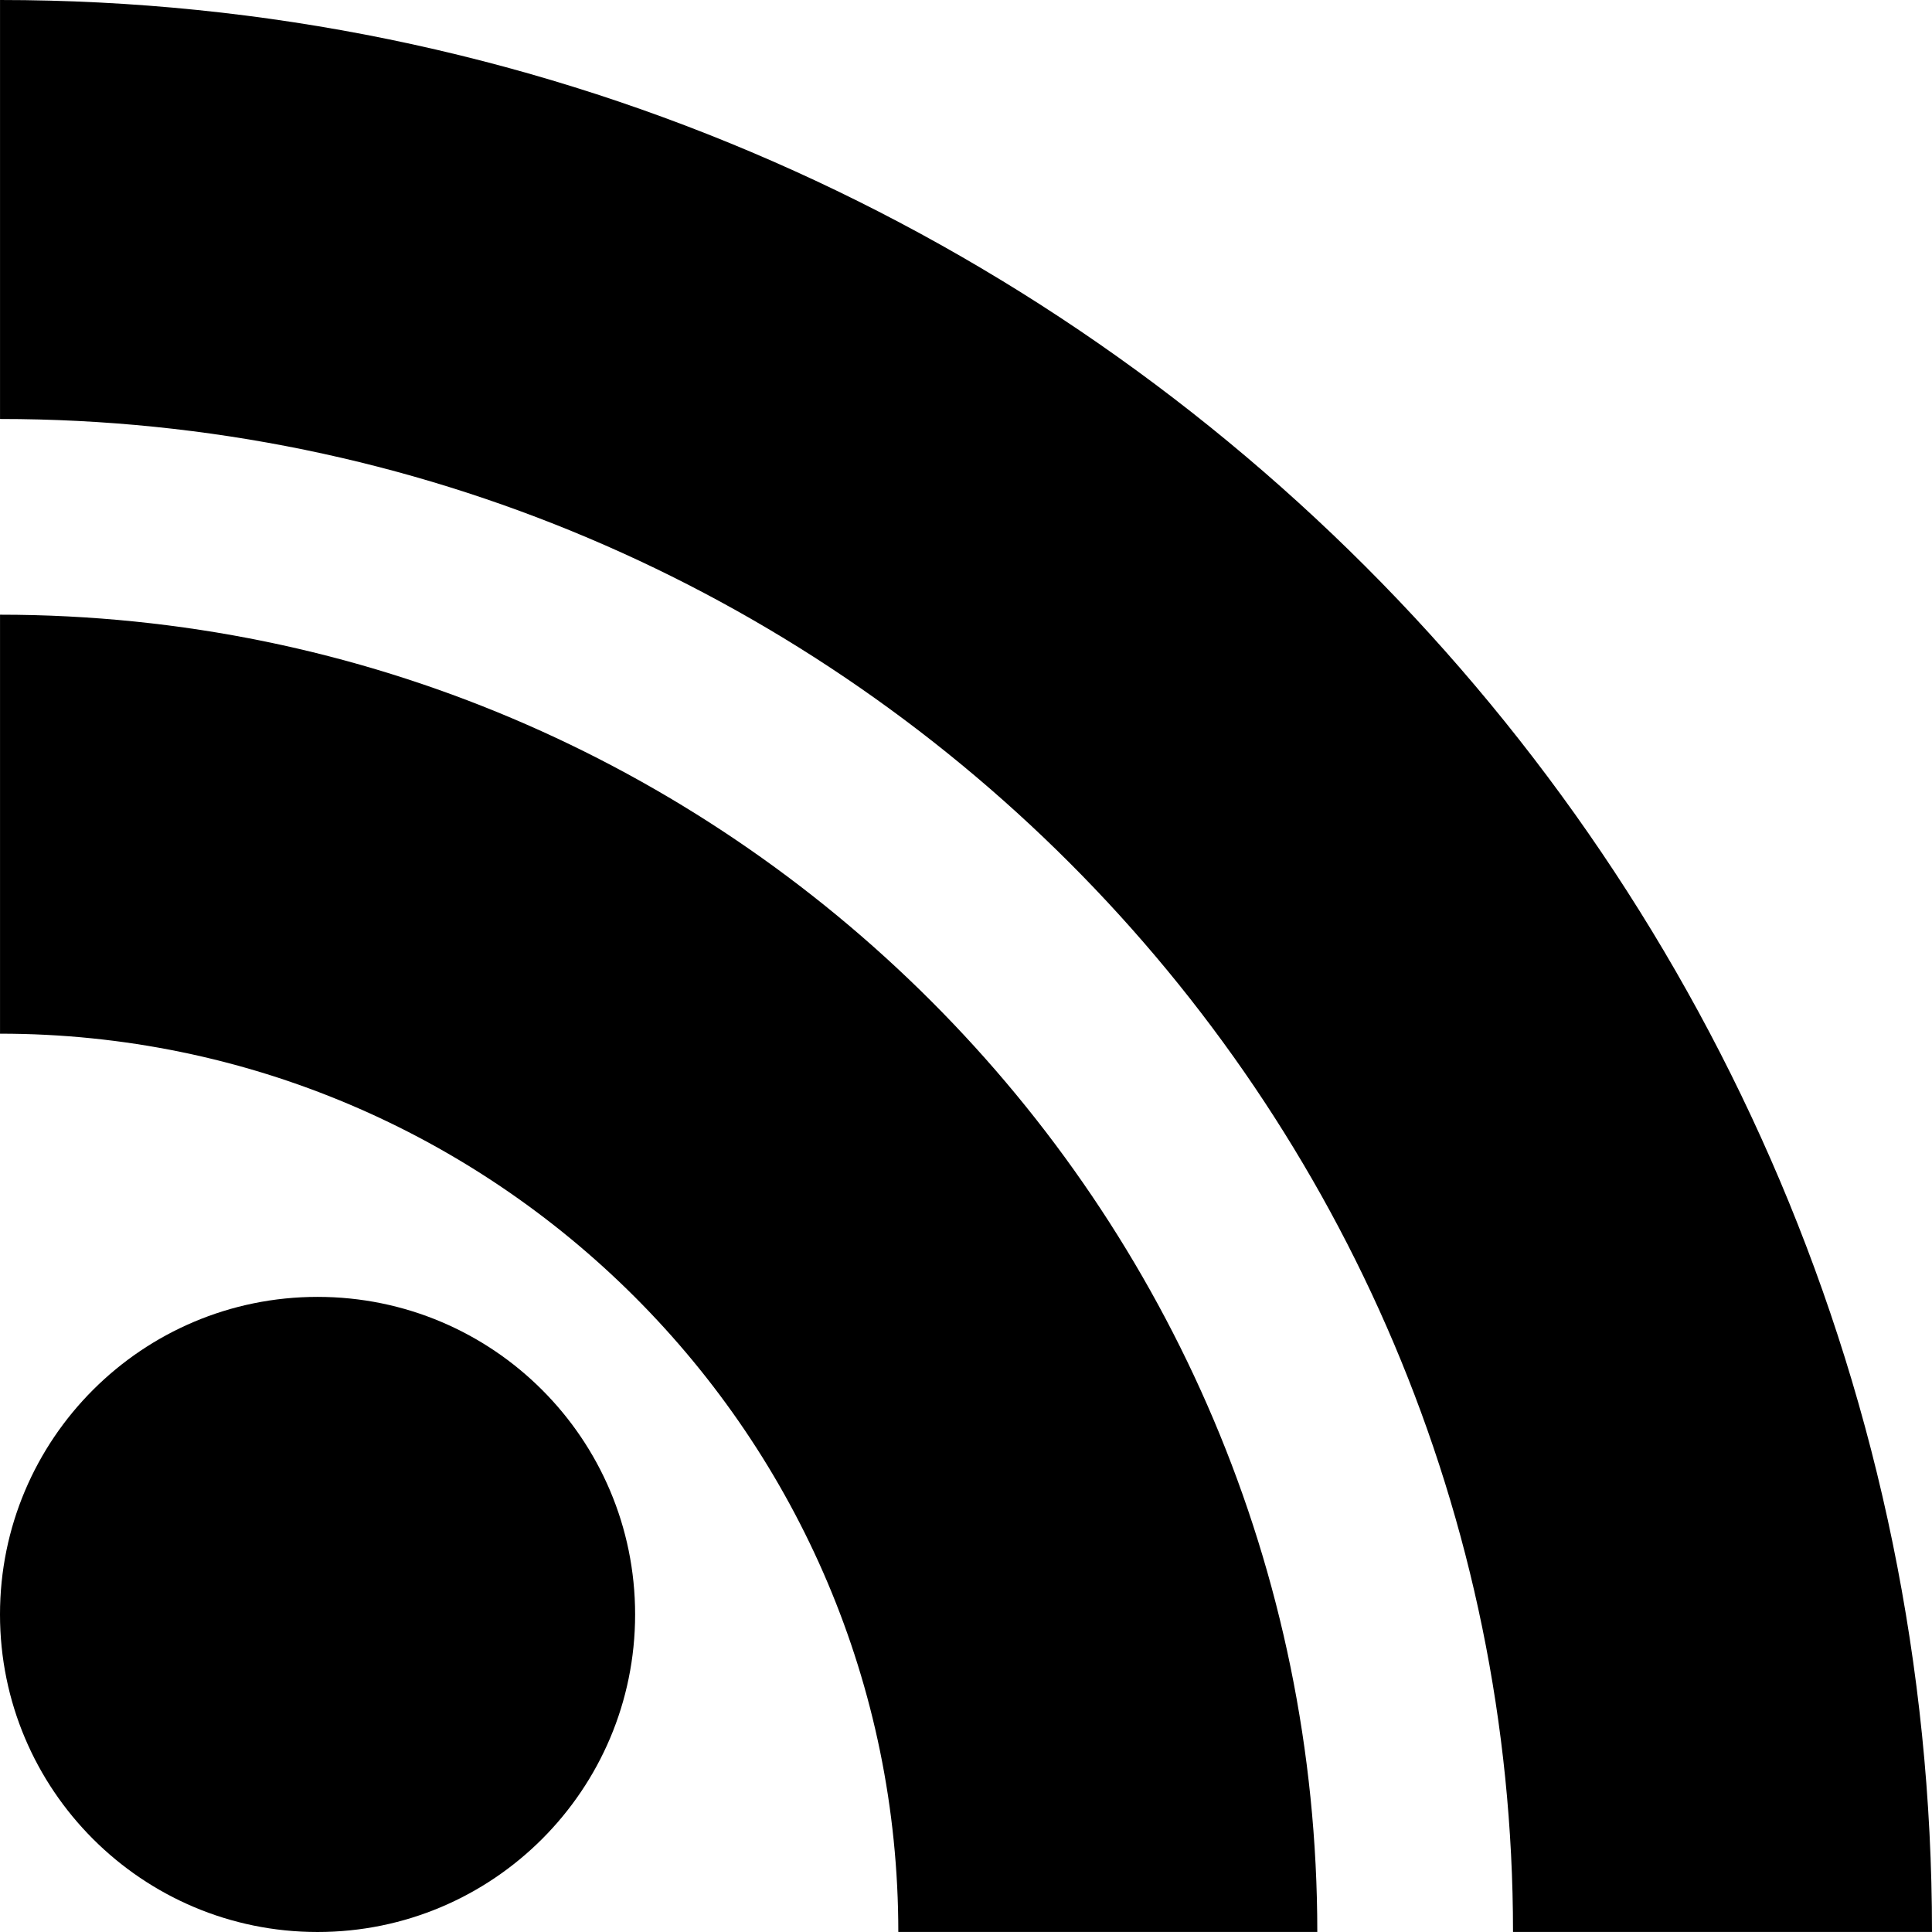
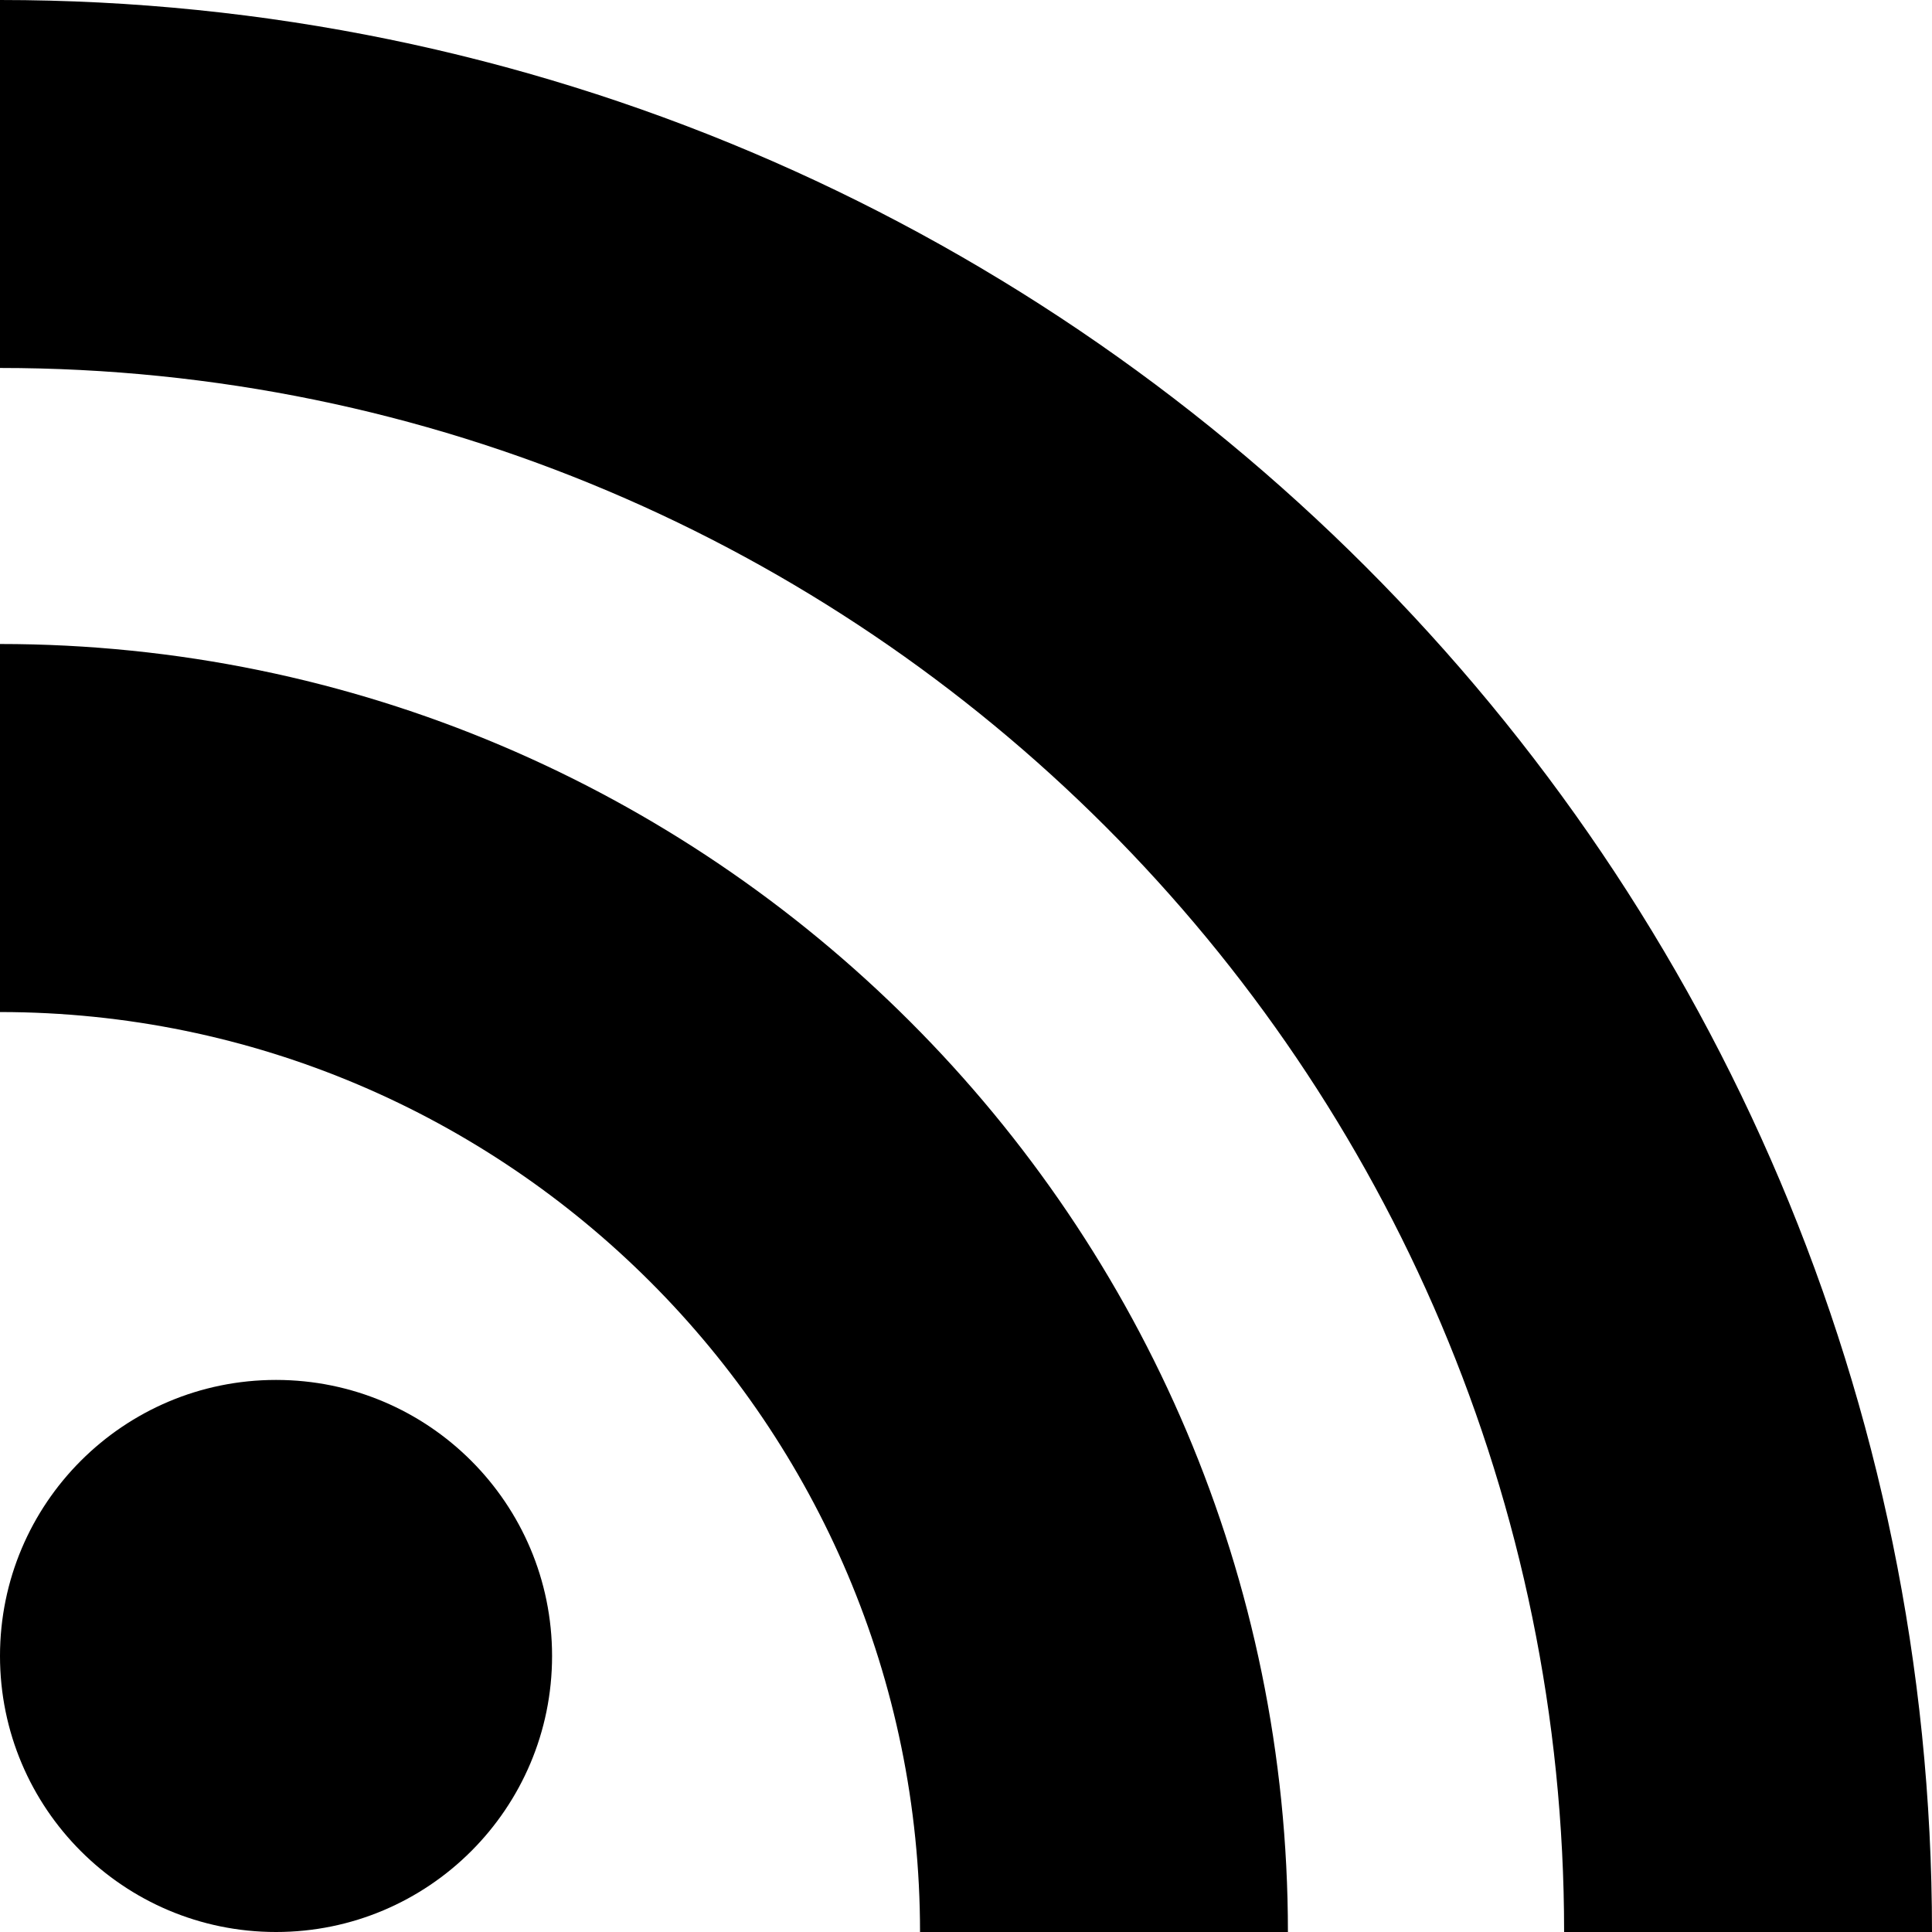
- <svg xmlns="http://www.w3.org/2000/svg" version="1.1" id="Capa_1" x="0px" y="0px" width="423.309px" height="423.309px" viewBox="0 0 423.309 423.309" style="enable-background:new 0 0 423.309 423.309;" xml:space="preserve">
-   <g>
-     <g>
-       <circle cx="69.578" cy="353.73" r="69.578" />
-       <path d="M196.825,423.302h91.8c0-159.145-129.475-288.619-288.619-288.619v91.8C108.532,226.483,196.825,314.777,196.825,423.302z    " />
-       <path d="M331.508,423.302h91.801C423.309,189.892,233.417,0,0.006,0v91.8C182.798,91.8,331.508,240.51,331.508,423.302z" />
-     </g>
-   </g>
-   <g>
- </g>
-   <g>
- </g>
-   <g>
- </g>
-   <g>
- </g>
-   <g>
- </g>
-   <g>
- </g>
-   <g>
- </g>
-   <g>
- </g>
-   <g>
- </g>
-   <g>
- </g>
-   <g>
- </g>
-   <g>
- </g>
-   <g>
- </g>
-   <g>
- </g>
-   <g>
- </g>
+ <svg xmlns="http://www.w3.org/2000/svg" id="Bold" enable-background="new 0 0 24 24" height="512" viewBox="0 0 24 24" width="512">
+   <circle cx="3.429" cy="20.571" r="3.429" />
+   <path d="m11.429 24h4.57c0-8.821-7.178-15.999-15.999-16v4.572c6.302.001 11.429 5.126 11.429 11.428z" />
+   <path d="m24 24c0-13.234-10.766-24-24-24v4.571c10.714 0 19.43 8.714 19.43 19.429z" />
</svg>
